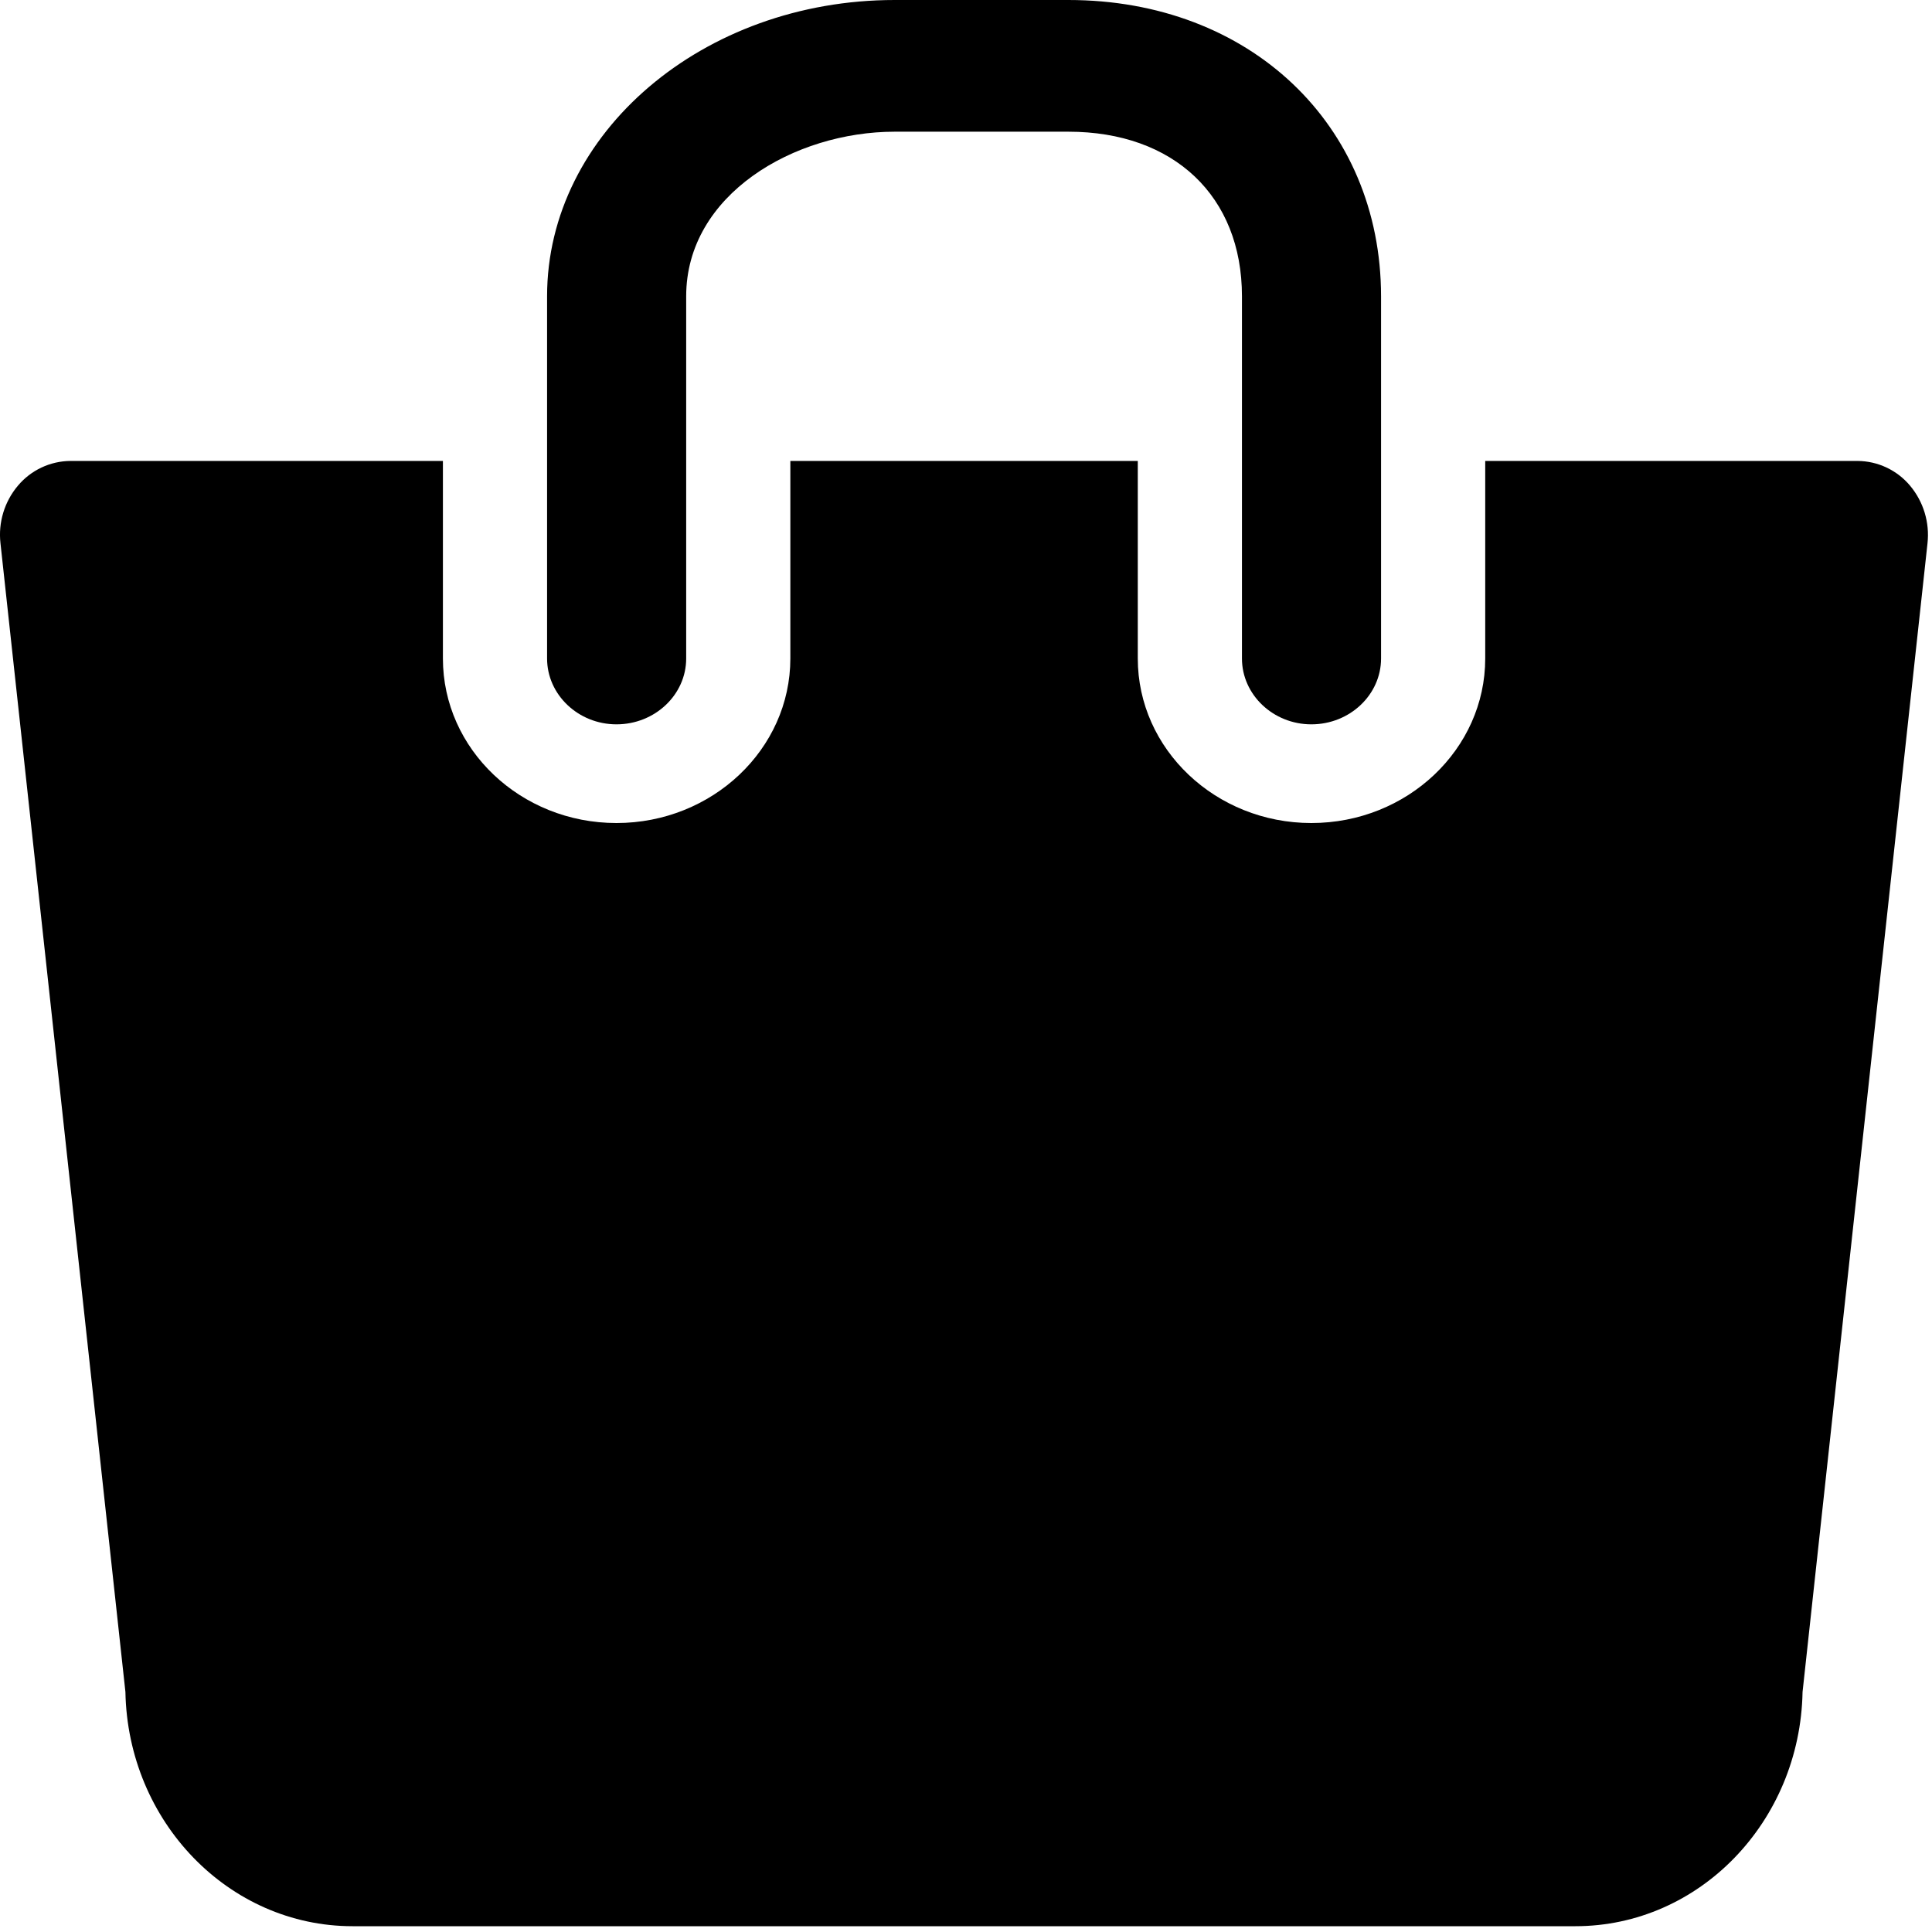
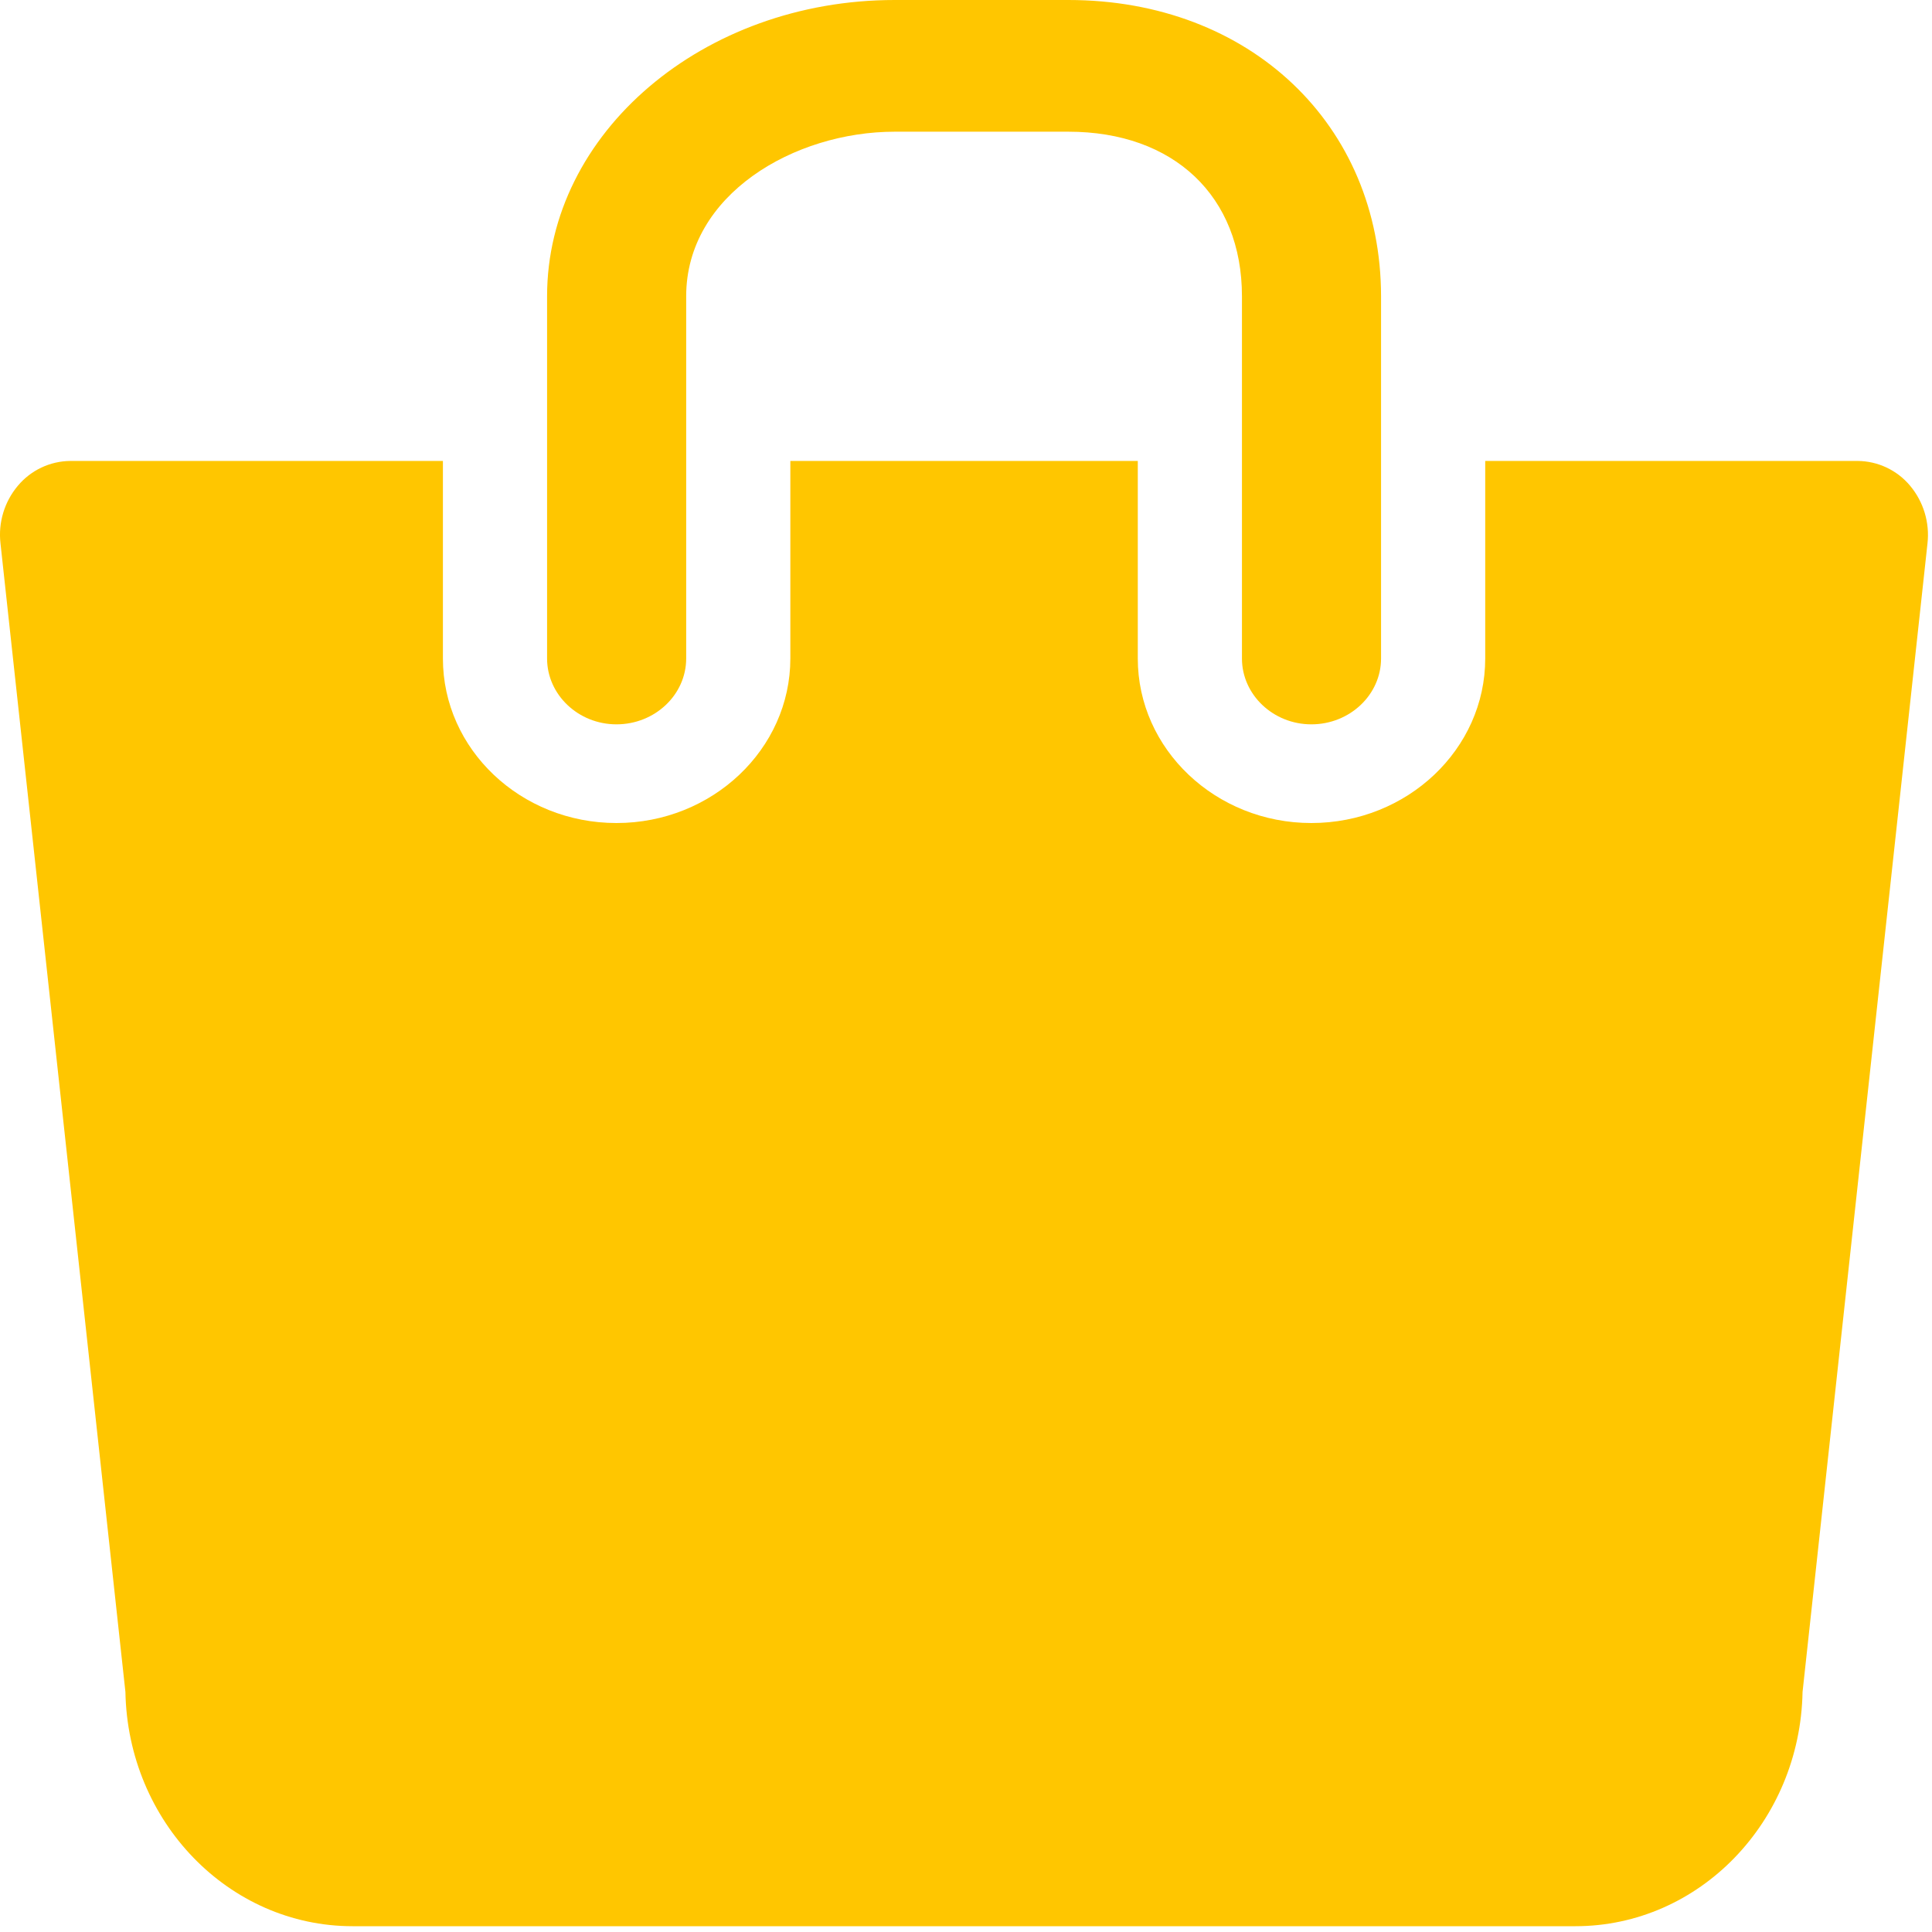
<svg xmlns="http://www.w3.org/2000/svg" width="12" height="12" viewBox="0 0 12 12">
-   <path d="M11.864 3.017a.429.429 0 0 0-.327-.154H9.225V4.09c0 .563-.484 1.022-1.08 1.022-.594 0-1.078-.458-1.078-1.022V2.863H4.909V4.09c0 .563-.485 1.022-1.08 1.022-.595 0-1.078-.458-1.078-1.022V2.863H.438a.43.43 0 0 0-.327.154.472.472 0 0 0-.108.358l.776 7.134c.015.806.642 1.455 1.411 1.455h7.595c.77 0 1.396-.649 1.411-1.455l.776-7.134a.476.476 0 0 0-.108-.358z" />
-   <path d="M3.829 4.499c.239 0 .433-.184.433-.409V1.84c0-.632.672-1.022 1.295-1.022h1.079c.655 0 1.078.401 1.078 1.022v2.25c0 .225.194.409.431.409.239 0 .433-.184.433-.409V1.84C8.577.773 7.761 0 6.636 0H5.557c-1.19 0-2.159.826-2.159 1.84v2.25c0 .225.194.409.431.409z" />
+   <path fill="#ffc600" d="M11.864 3.017a.429.429 0 0 0-.327-.154H9.225V4.09c0 .563-.484 1.022-1.08 1.022-.594 0-1.078-.458-1.078-1.022V2.863H4.909V4.09c0 .563-.485 1.022-1.08 1.022-.595 0-1.078-.458-1.078-1.022V2.863H.438a.43.43 0 0 0-.327.154.472.472 0 0 0-.108.358l.776 7.134c.015.806.642 1.455 1.411 1.455h7.595c.77 0 1.396-.649 1.411-1.455l.776-7.134a.476.476 0 0 0-.108-.358z" />
+   <path fill="#ffc600" d="M3.829 4.499c.239 0 .433-.184.433-.409V1.84c0-.632.672-1.022 1.295-1.022h1.079c.655 0 1.078.401 1.078 1.022v2.25c0 .225.194.409.431.409.239 0 .433-.184.433-.409V1.84C8.577.773 7.761 0 6.636 0H5.557c-1.19 0-2.159.826-2.159 1.84v2.25c0 .225.194.409.431.409z" />
</svg>
